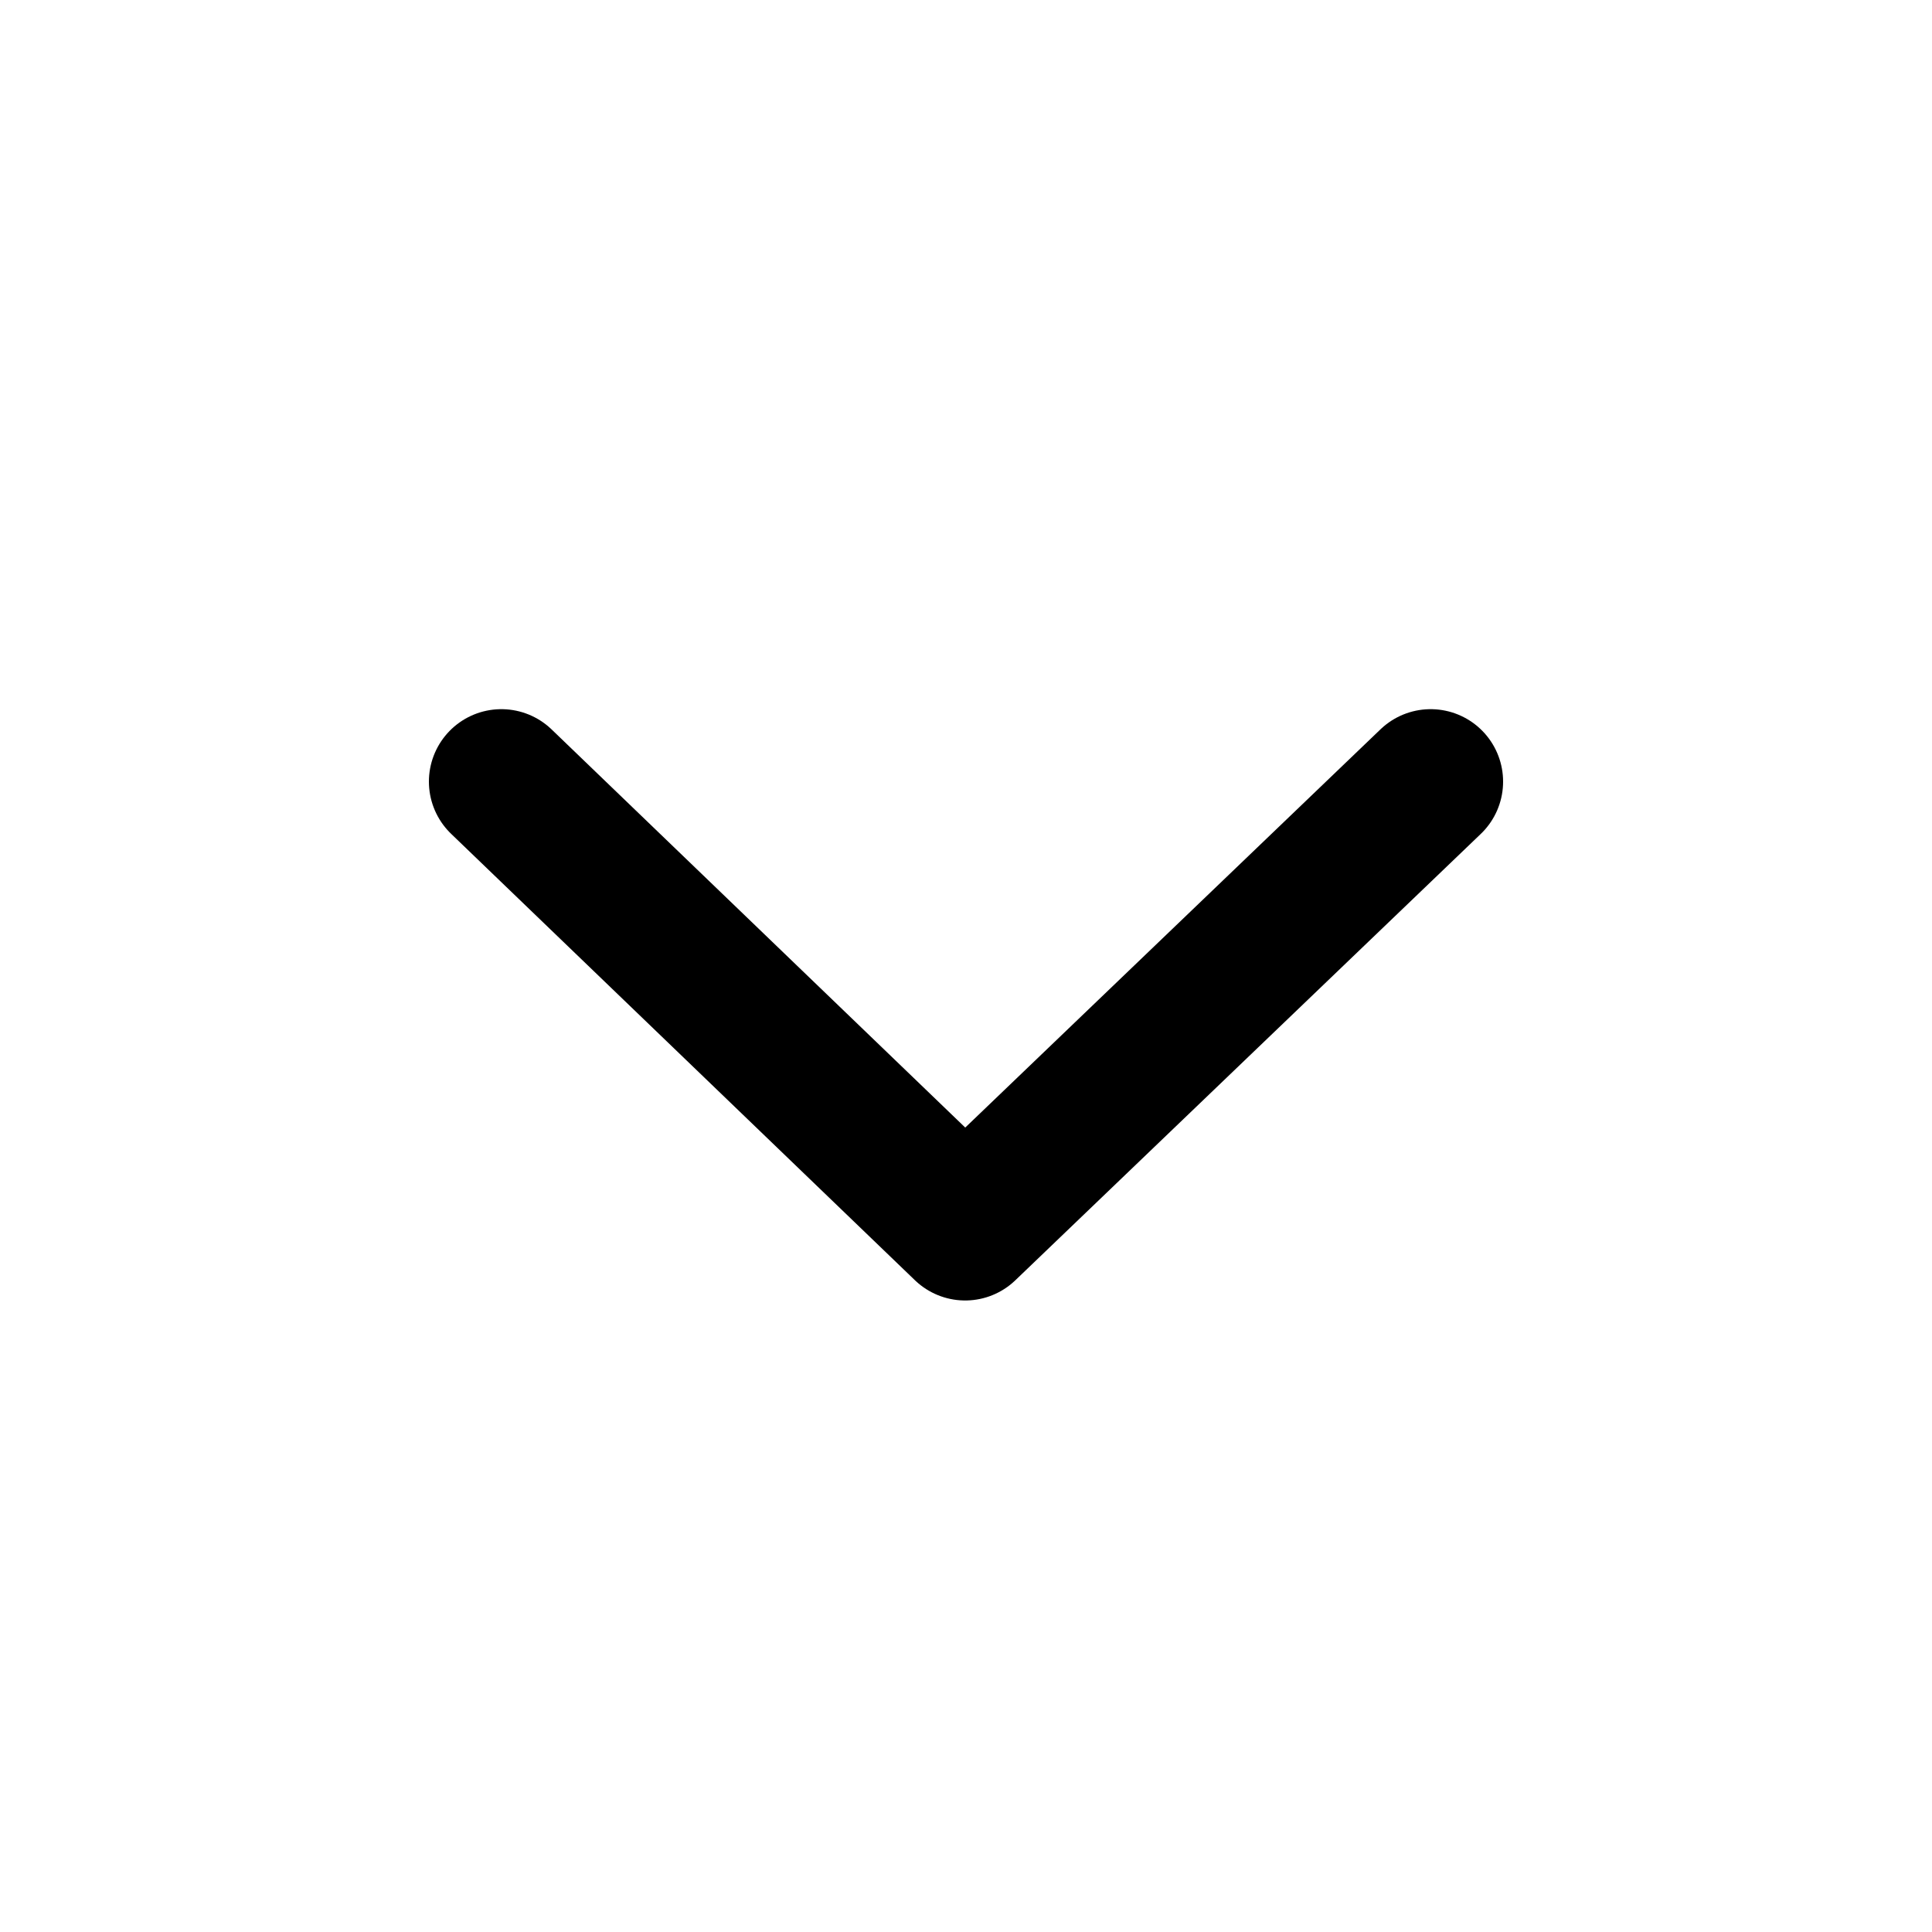
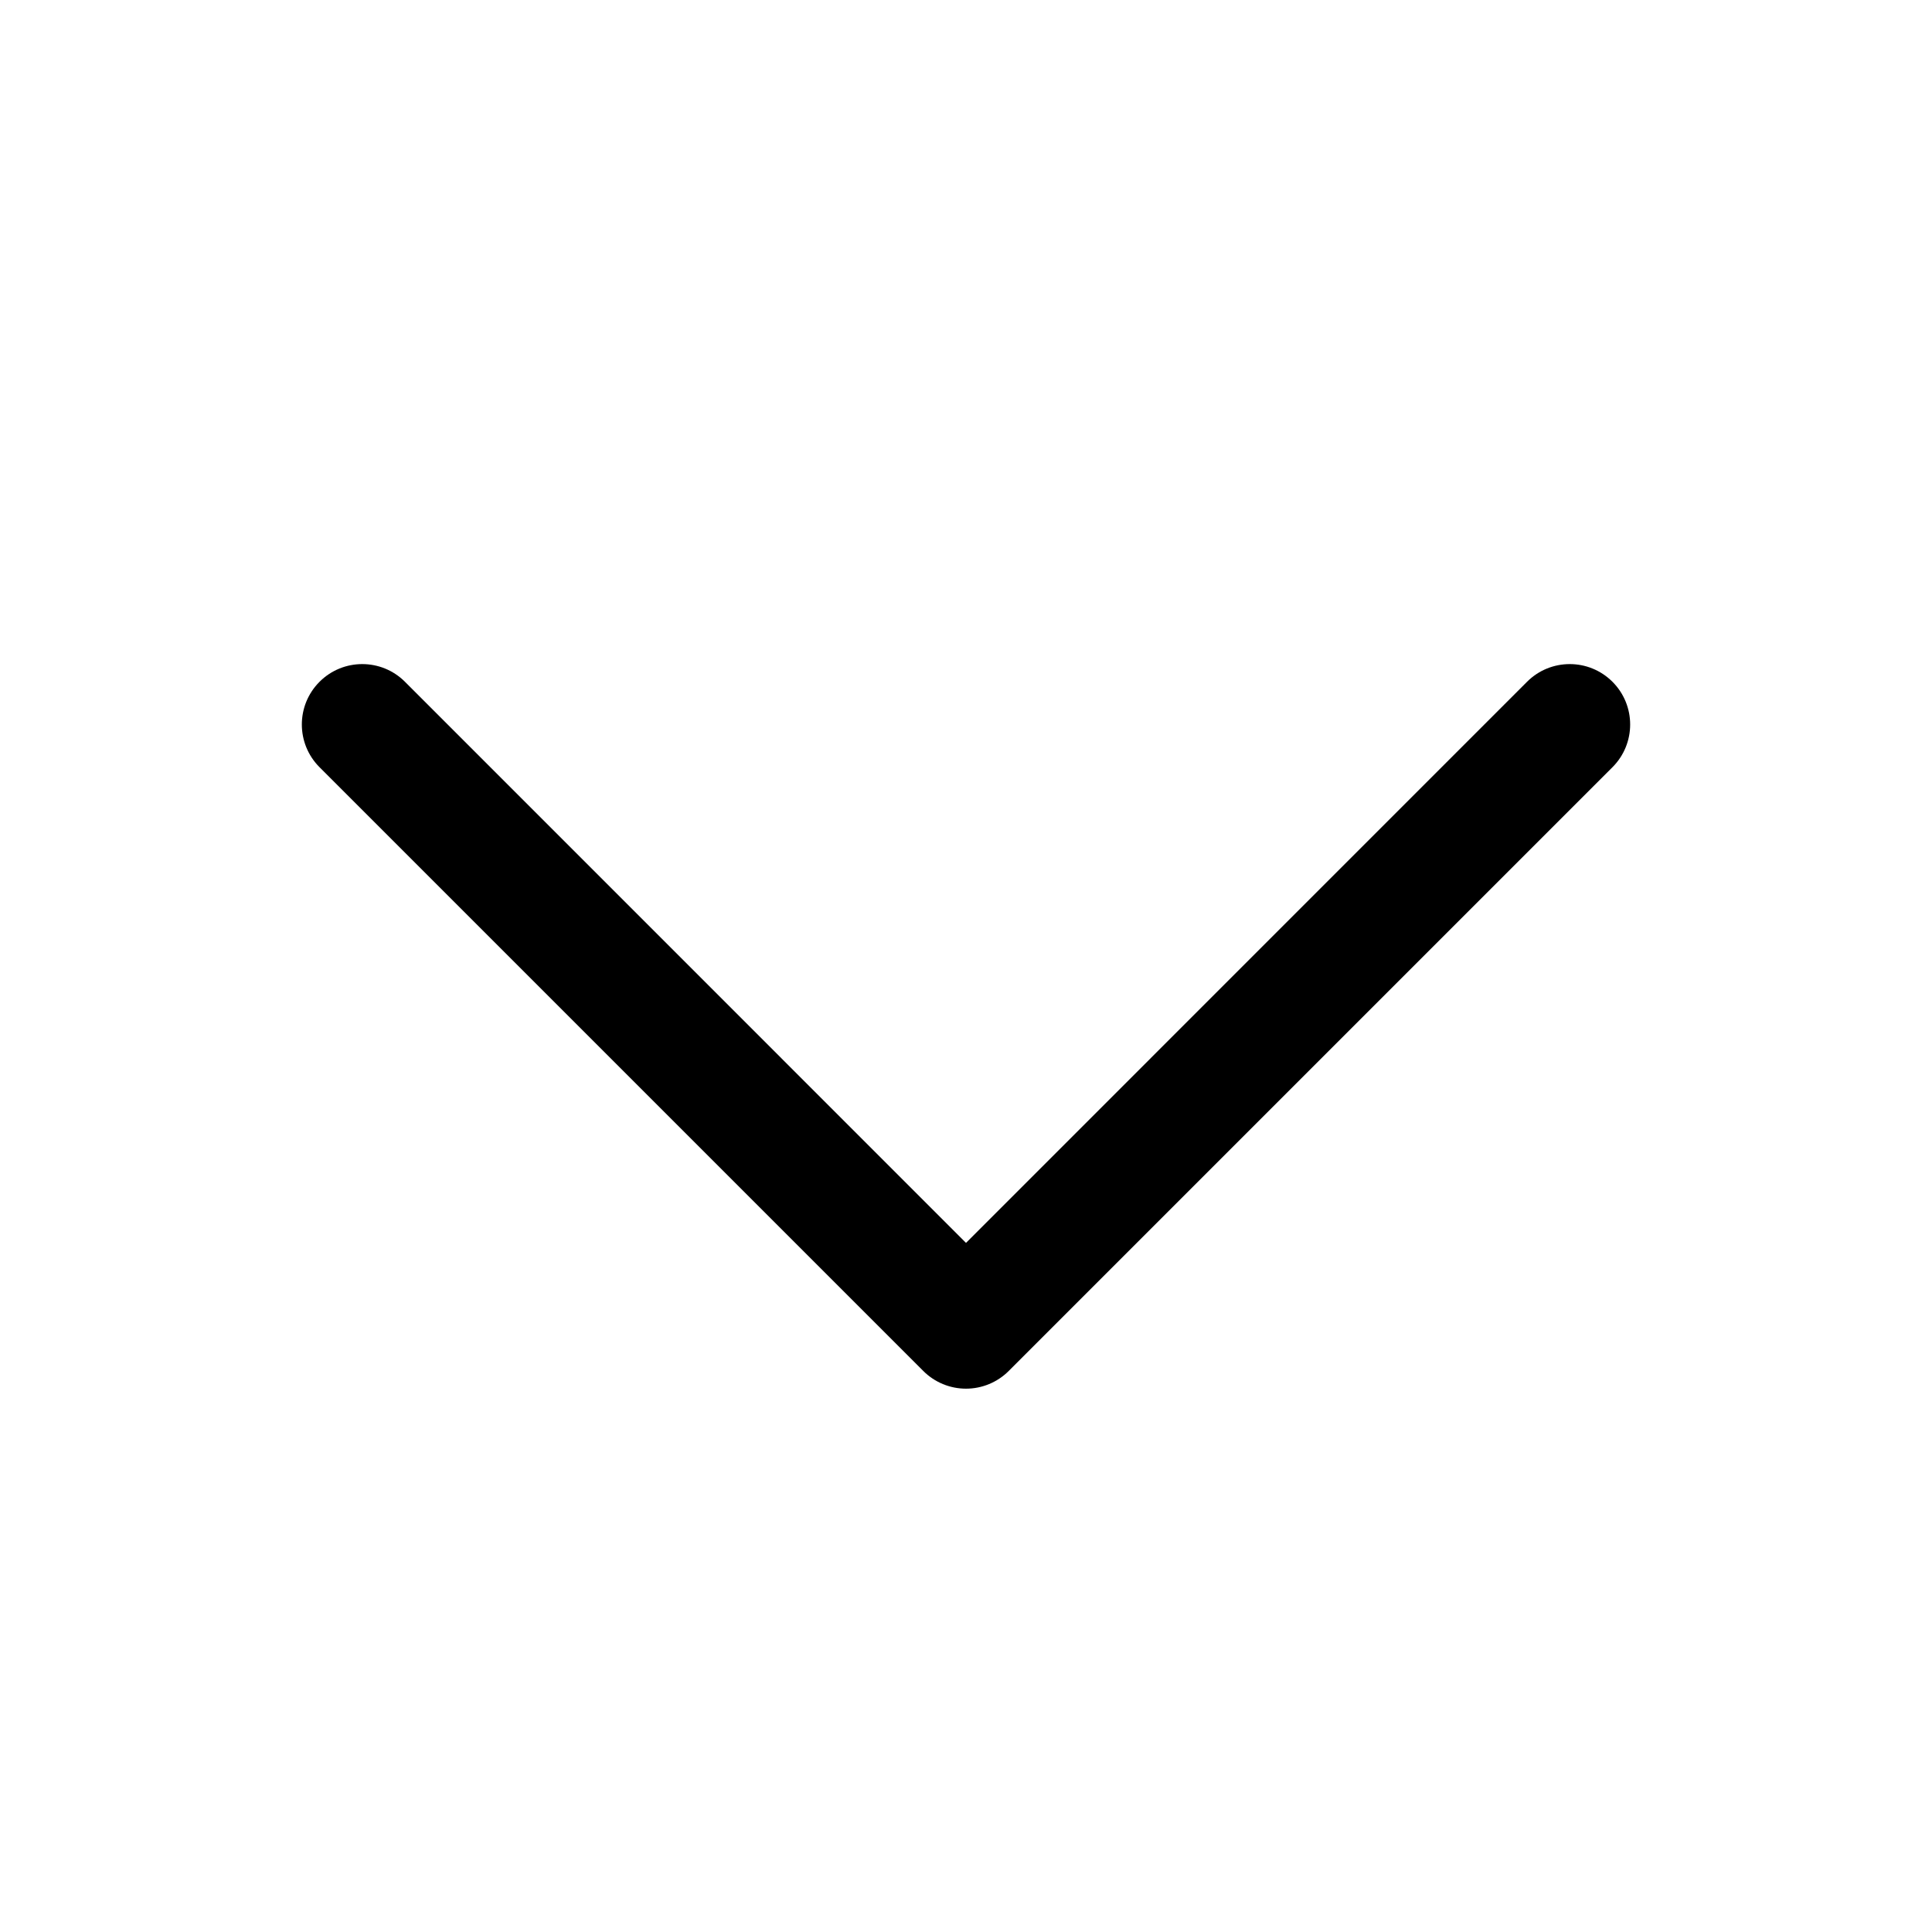
- <svg xmlns="http://www.w3.org/2000/svg" width="16" height="16" viewBox="0 0 16 16" fill="none">
-   <path d="M4.152 6.473L7.993 10.17L11.848 6.473" stroke="black" stroke-width="1.2" stroke-linecap="round" stroke-linejoin="round" />
+ <svg xmlns="http://www.w3.org/2000/svg" width="16" height="16" viewBox="0 0 256 256" fill="black">
+   <path d="M213.66,101.66l-80,80a8,8,0,0,1-11.32,0l-80-80A8,8,0,0,1,53.66,90.34L128,164.69l74.34-74.35a8,8,0,0,1,11.32,11.32Z" />
</svg>
